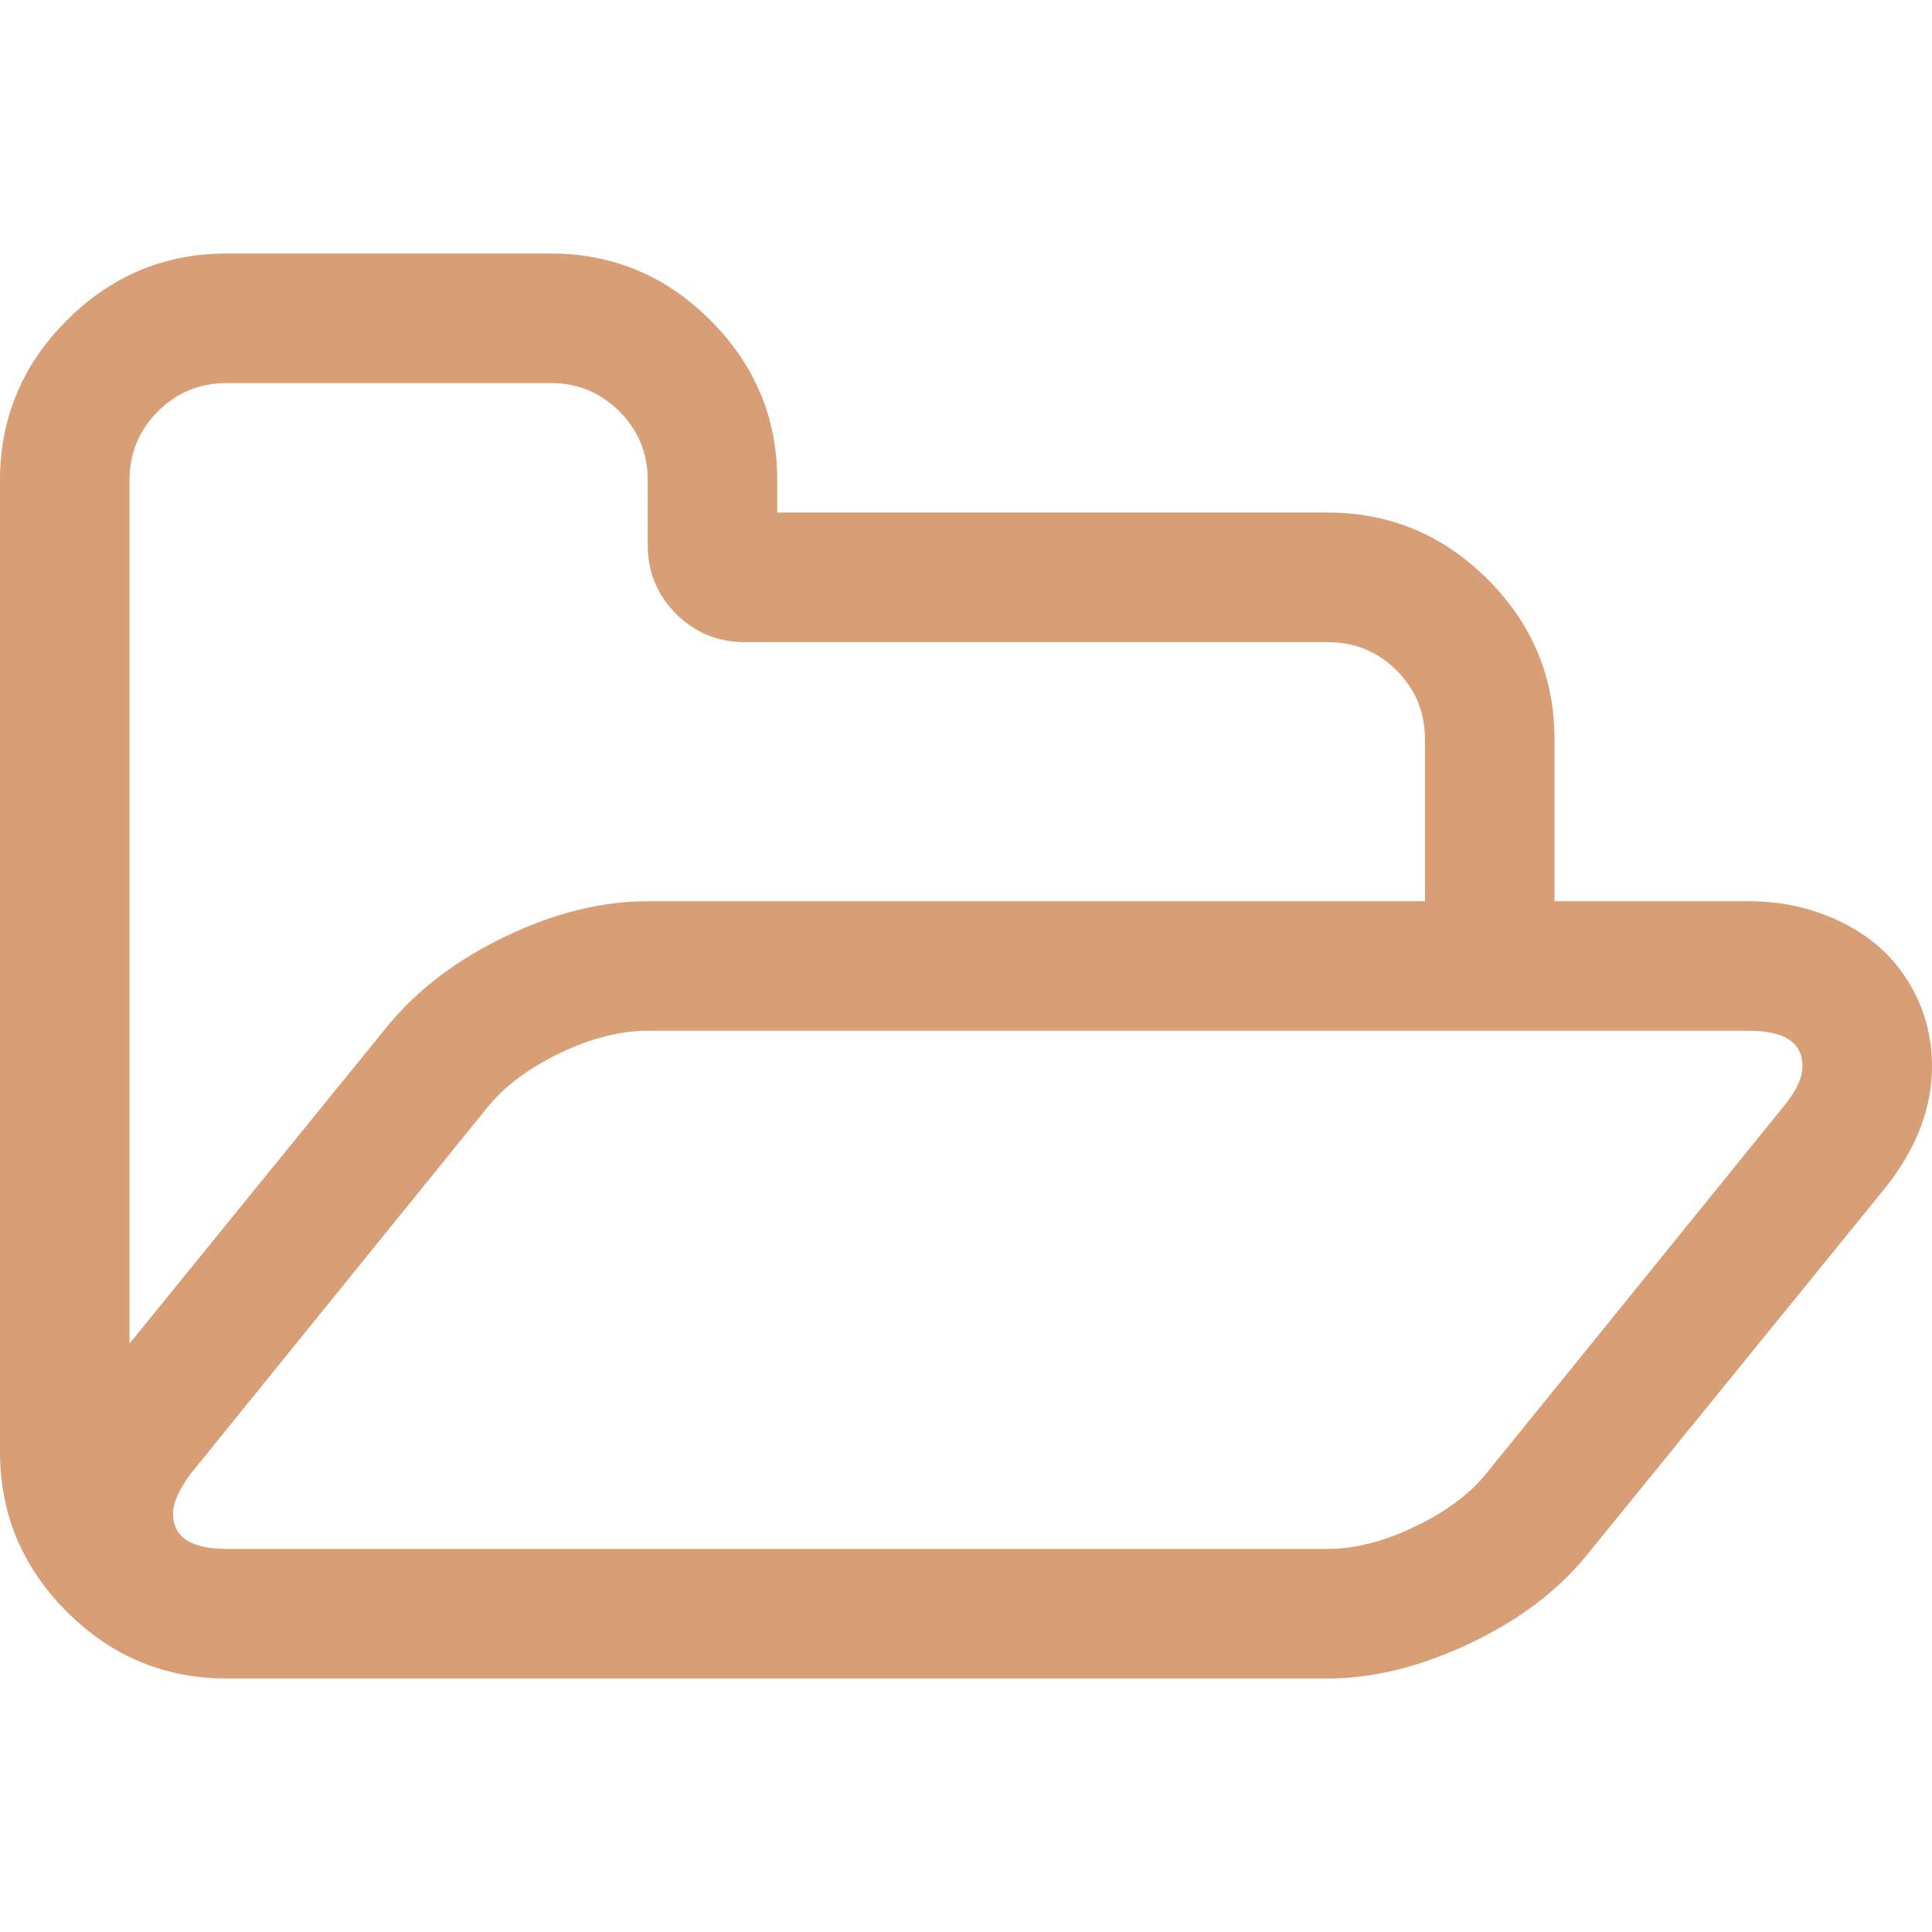
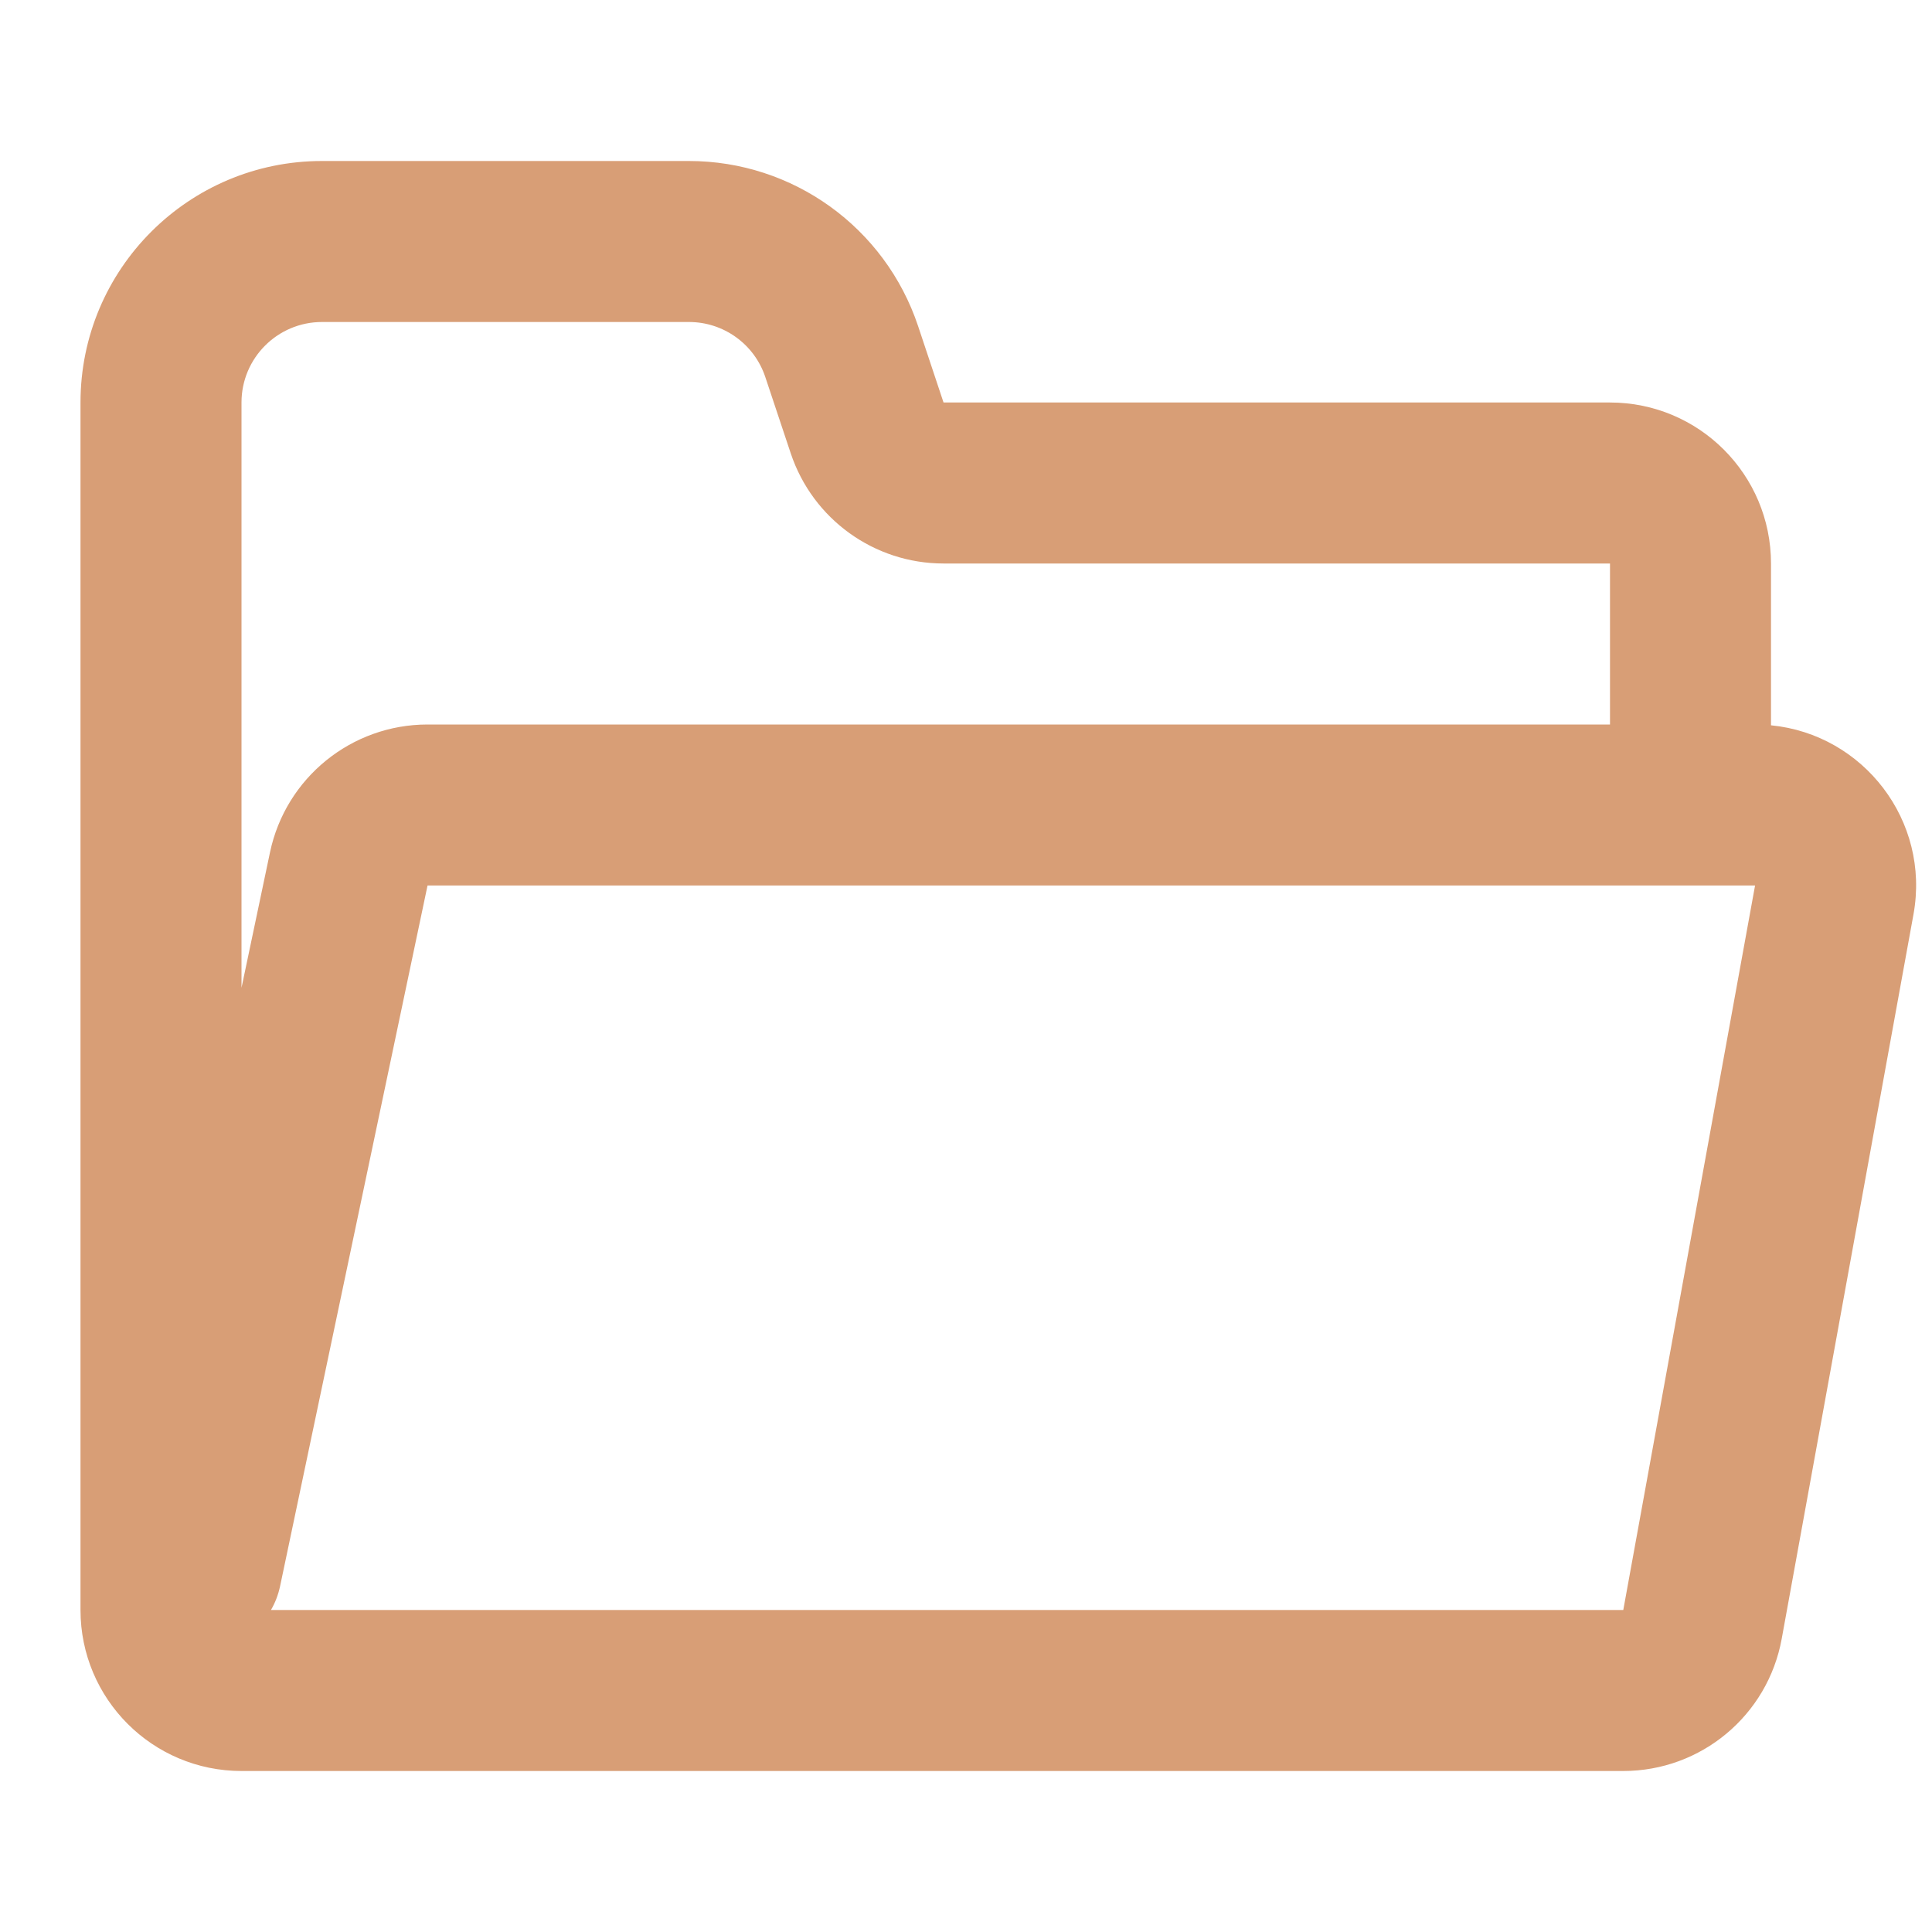
- <svg xmlns="http://www.w3.org/2000/svg" version="1.1" id="Capa_1" x="0px" y="0px" width="545.027px" height="545.027px" viewBox="0 0 545.027 545.027" style="enable-background:new 0 0 545.027 545.027;" xml:space="preserve" fill="#d89e76">
-   <g>
-     <path d="M540.743,281.356c-4.179-8.754-10.568-15.464-19.123-20.12c-8.566-4.665-17.987-6.995-28.264-6.995h-54.819v-45.683   c0-17.511-6.283-32.548-18.843-45.111c-12.566-12.562-27.604-18.842-45.111-18.842H219.268v-9.136   c0-17.511-6.283-32.548-18.842-45.107c-12.564-12.562-27.6-18.846-45.111-18.846H63.953c-17.511,0-32.548,6.283-45.111,18.846   C6.28,102.922,0,117.959,0,135.47v274.088c0,17.508,6.28,32.545,18.842,45.104c12.563,12.565,27.6,18.849,45.111,18.849h310.636   c12.748,0,26.07-3.285,39.971-9.855c13.895-6.563,24.928-14.894,33.113-24.981L531.9,335.037   c8.754-11.037,13.127-22.453,13.127-34.26C545.031,293.923,543.603,287.458,540.743,281.356z M36.547,135.474   c0-7.611,2.663-14.084,7.993-19.414c5.326-5.327,11.799-7.993,19.414-7.993h91.365c7.615,0,14.084,2.663,19.414,7.993   c5.327,5.33,7.993,11.803,7.993,19.414v18.274c0,7.616,2.667,14.087,7.994,19.414s11.798,7.994,19.412,7.994h164.452   c7.611,0,14.089,2.666,19.418,7.993c5.324,5.326,7.99,11.799,7.99,19.414v45.682H182.725c-12.941,0-26.269,3.284-39.973,9.851   c-13.706,6.567-24.744,14.893-33.12,24.986l-73.085,89.931V135.474z M503.345,311.917l-83.939,103.637   c-4.753,5.899-11.512,10.943-20.272,15.125c-8.754,4.189-16.939,6.283-24.551,6.283H63.953c-10.088,0-15.131-3.333-15.131-9.992   c0-3.046,1.713-6.852,5.14-11.427l83.938-103.633c4.949-5.903,11.75-10.896,20.413-14.989c8.658-4.093,16.796-6.14,24.411-6.14   h310.631c10.088,0,15.129,3.333,15.129,9.993C508.485,304.019,506.778,307.728,503.345,311.917z" />
-   </g>
-   <g>
- </g>
-   <g>
- </g>
-   <g>
- </g>
-   <g>
- </g>
-   <g>
- </g>
-   <g>
- </g>
-   <g>
- </g>
-   <g>
- </g>
-   <g>
- </g>
-   <g>
- </g>
-   <g>
- </g>
-   <g>
- </g>
-   <g>
- </g>
-   <g>
- </g>
-   <g>
- </g>
+ <svg xmlns="http://www.w3.org/2000/svg" width="100px" height="100px" viewBox="0 0 24 24" fill="none">
+   <path fill-rule="evenodd" clip-rule="evenodd" d="M1 5C1 3.343 2.343 2 4 2H8.558C9.85 2 10.996 2.826 11.405 4.051L11.721 5H20C21.105 5 22 5.895 22 7V9.01C23.148 9.122 23.981 10.196 23.77 11.358L22.133 20.358C21.96 21.309 21.132 22 20.165 22H3C1.895 22 1 21.105 1 20V5ZM20 9V7H11.721C10.86 7 10.096 6.449 9.823 5.632L9.507 4.684C9.371 4.275 8.989 4 8.558 4H4C3.448 4 3 4.448 3 5V12.271L3.354 10.588C3.549 9.662 4.366 9 5.311 9H20ZM3.366 20C3.418 19.911 3.456 19.812 3.479 19.706L5.311 11L21 11H21.802L20.165 20L3.366 20Z" fill="#d89e76" />
</svg>
